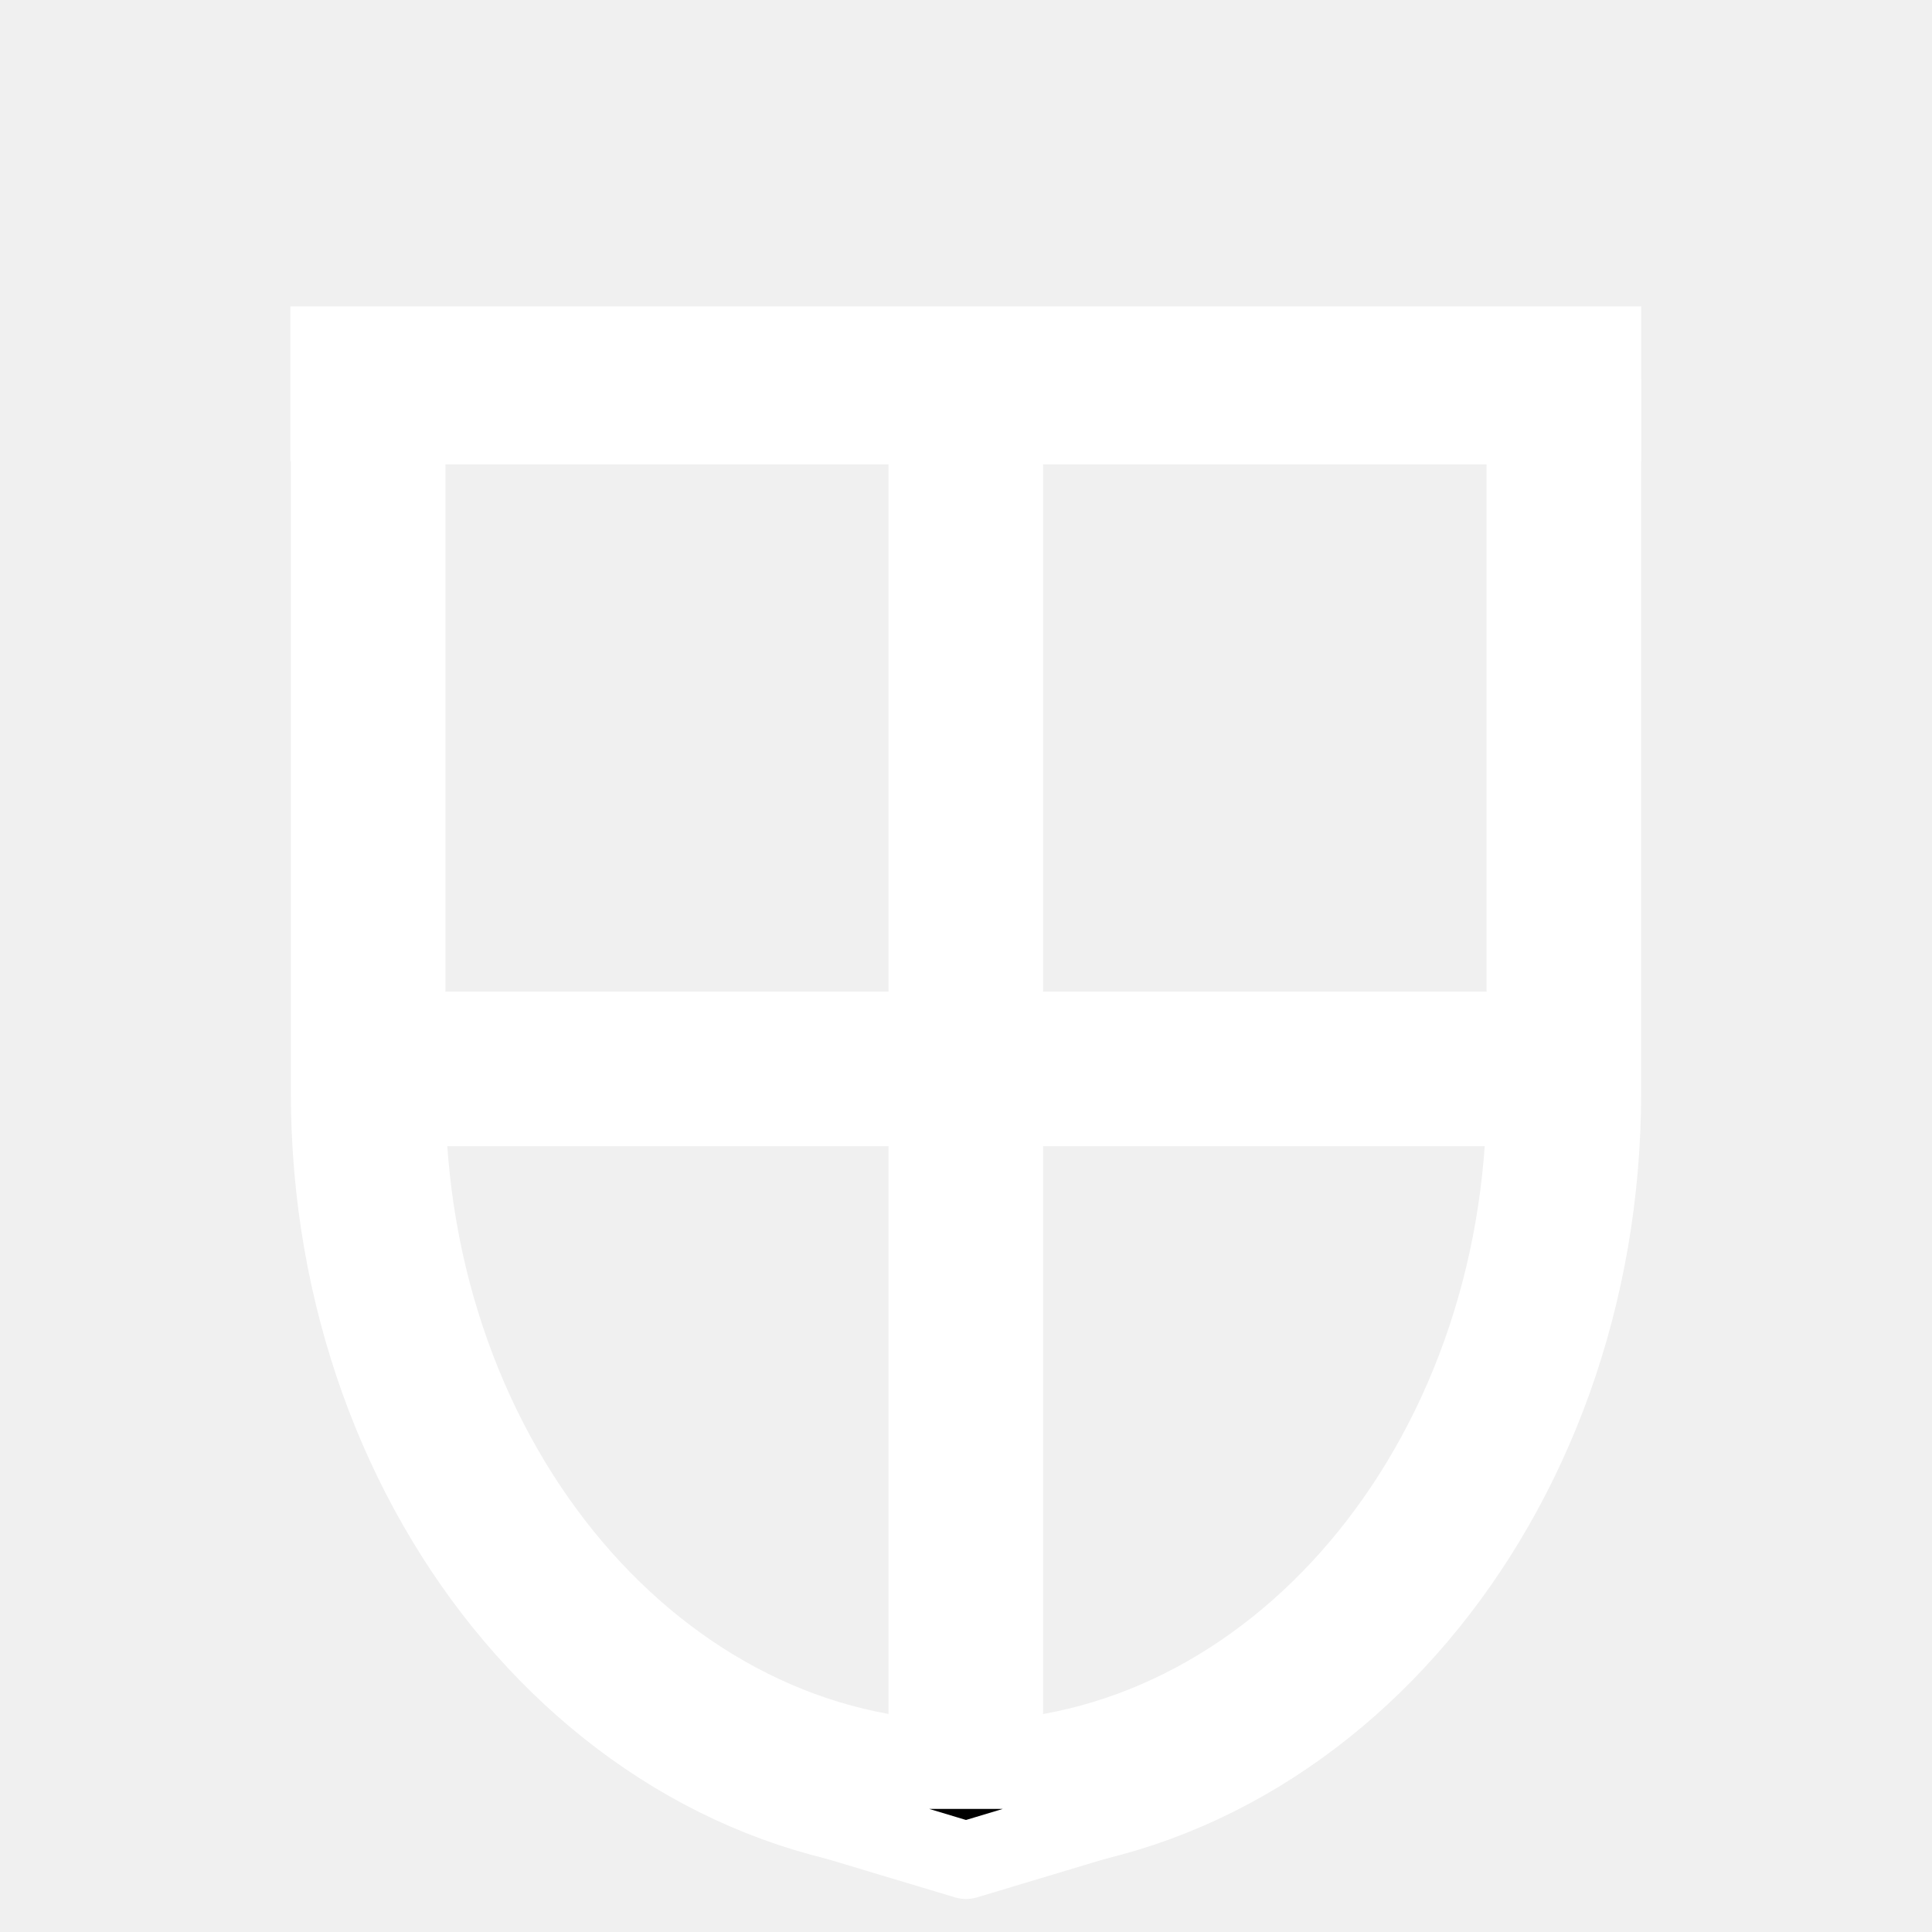
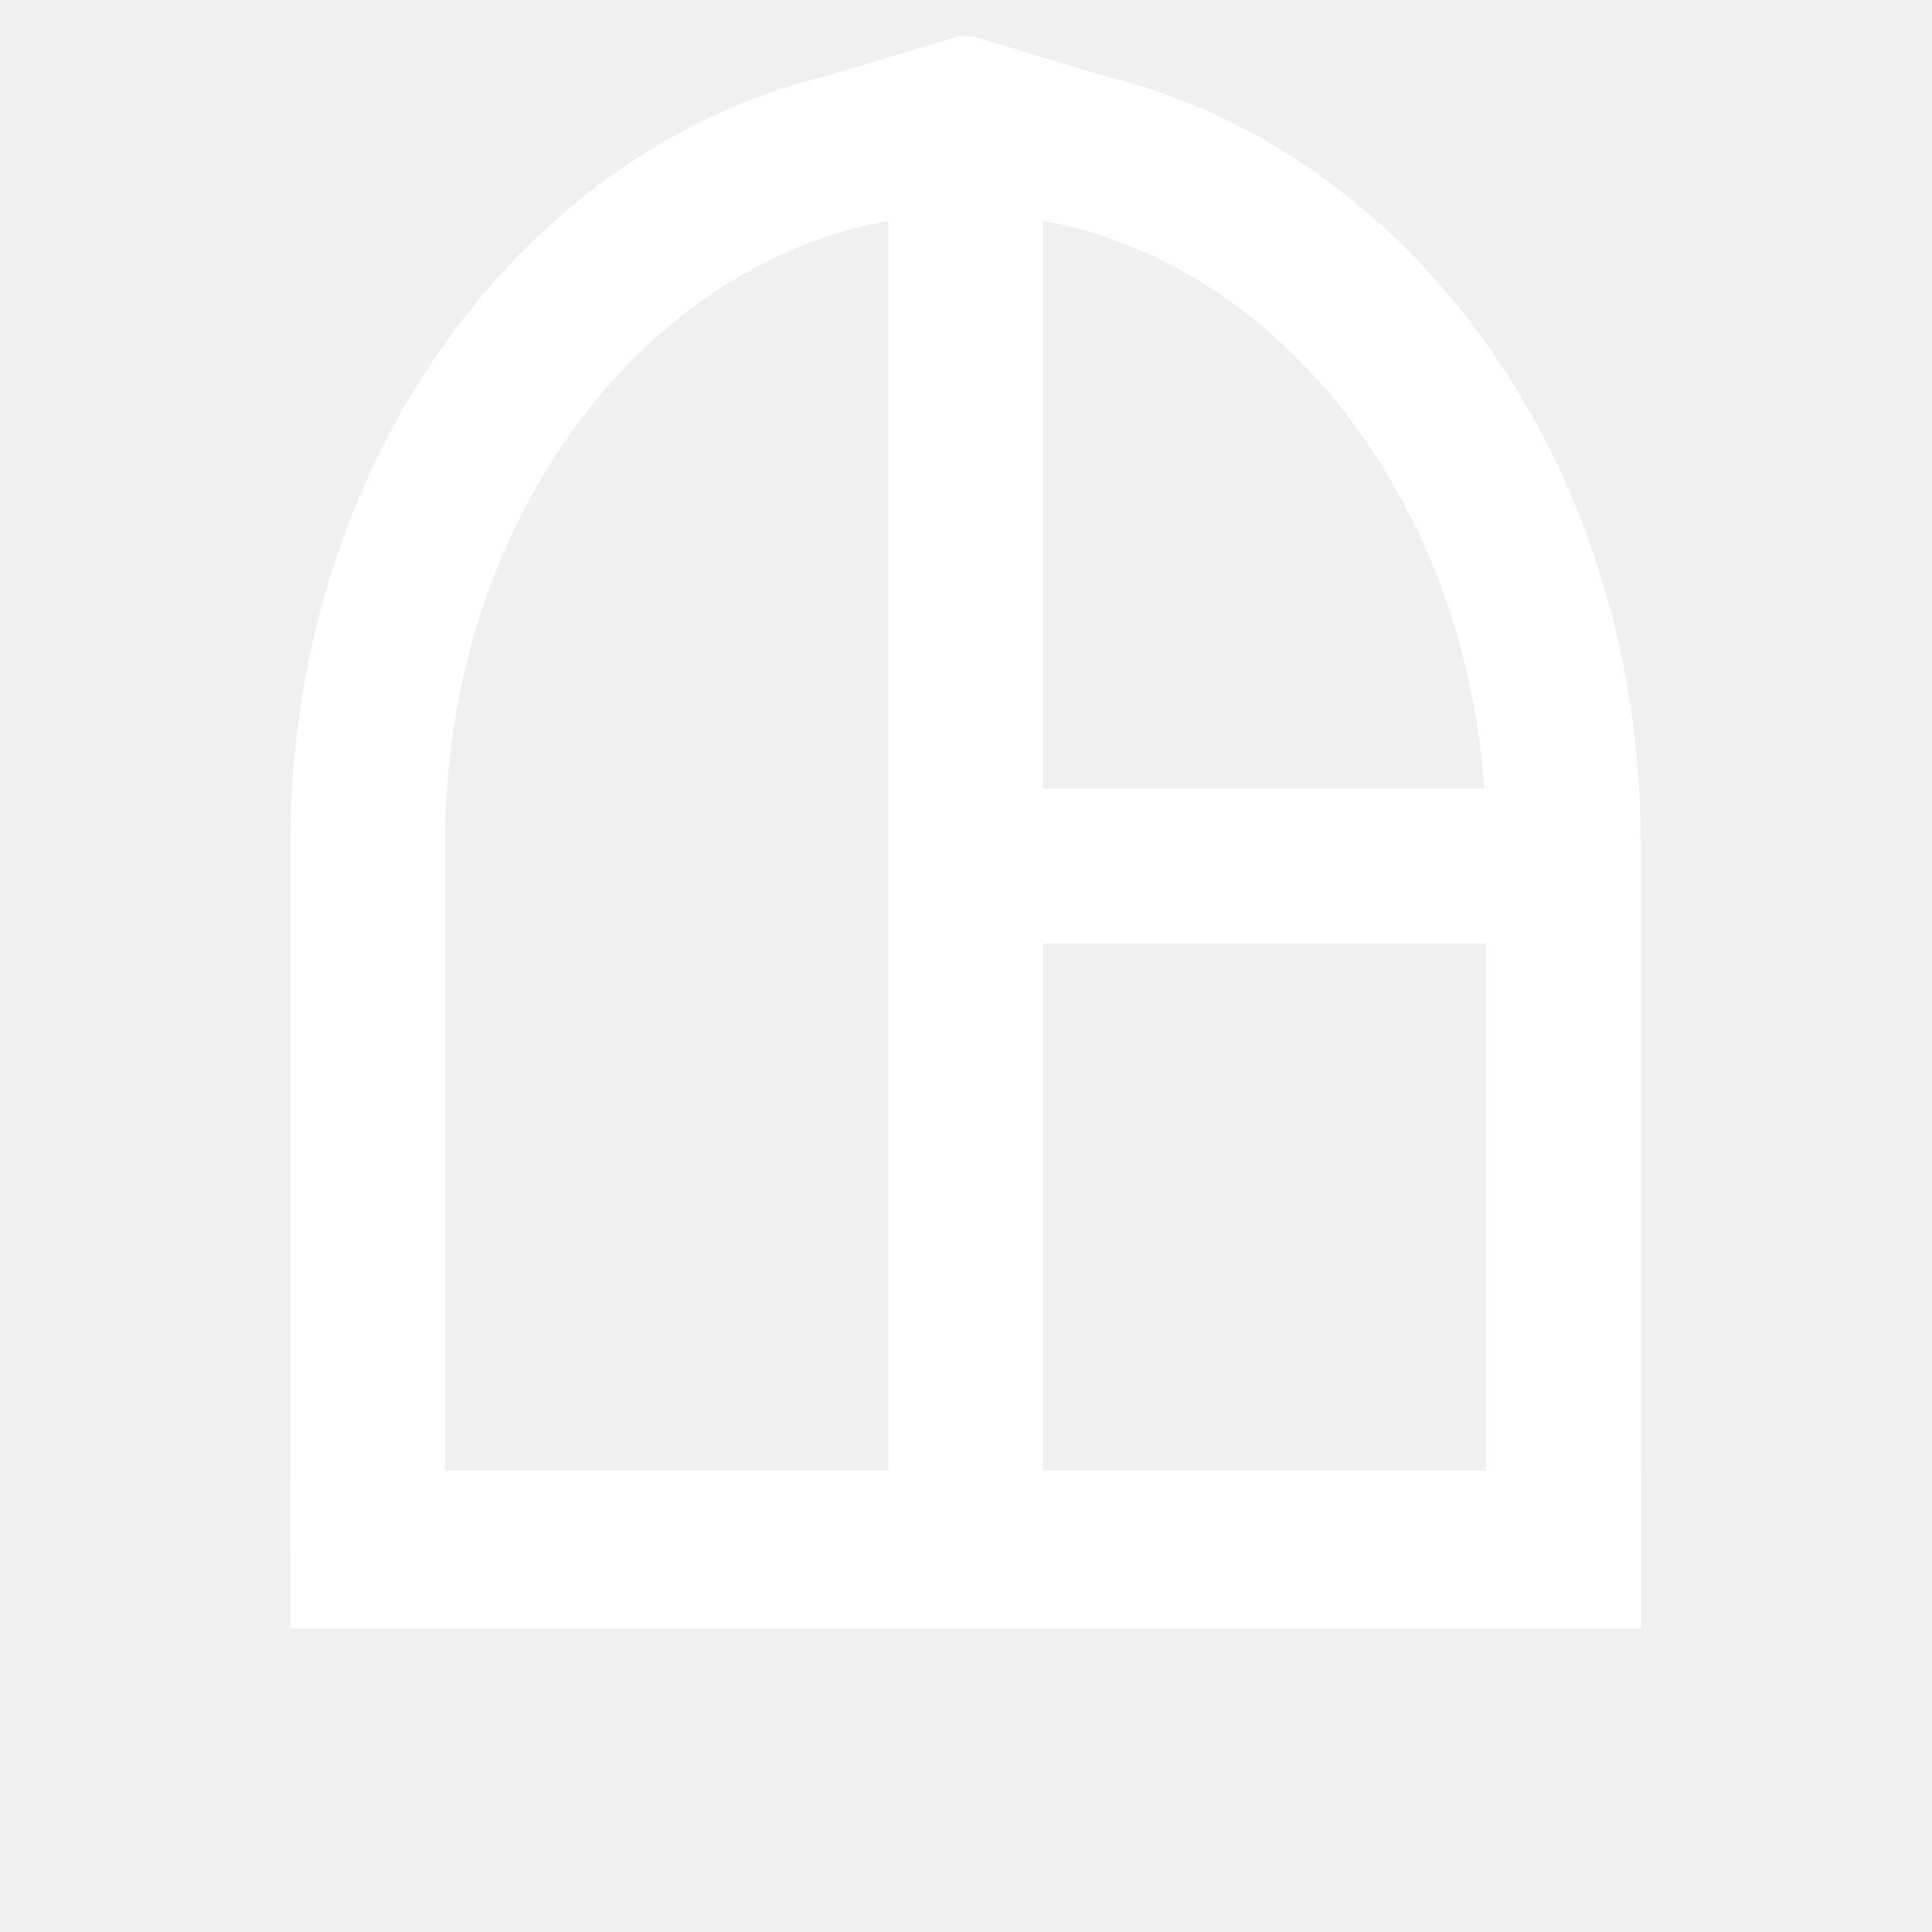
<svg xmlns="http://www.w3.org/2000/svg" version="1.1" viewBox="0.0 0.0 100.0 100.0" fill="none" stroke="none" stroke-linecap="square" stroke-miterlimit="10">
  <clipPath id="p.0">
    <path d="m0 0l100.0 0l0 100.0l-100.0 0l0 -100.0z" clip-rule="nonzero" />
  </clipPath>
  <g clip-path="url(#p.0)">
    <path fill="#000000" fill-opacity="0.0" d="m0 0l100.0 0l0 100.0l-100.0 0z" fill-rule="evenodd" />
-     <path fill="#000000" fill-opacity="0.0" d="m0.866 50.0l0 0c0 -27.136 21.998 -49.134 49.134 -49.134l0 0c13.031 0 25.528 5.177 34.743 14.391c9.214 9.214 14.391 21.712 14.391 34.743l0 0c0 27.136 -21.998 49.134 -49.134 49.134l0 0c-27.136 0 -49.134 -21.998 -49.134 -49.134z" fill-rule="evenodd" />
-     <path fill="#000000" fill-opacity="0.0" d="m80.945 20.034l0 36.52l0 0c0 20.169 -13.854 36.52 -30.945 36.52c-17.09 0 -30.945 -16.35 -30.945 -36.52l0 -36.52z" fill-rule="evenodd" />
-     <path stroke="#ffffff" stroke-width="8.0" stroke-linejoin="round" stroke-linecap="butt" d="m80.945 20.034l0 36.52l0 0c0 20.169 -13.854 36.52 -30.945 36.52c-17.09 0 -30.945 -16.35 -30.945 -36.52l0 -36.52z" fill-rule="evenodd" />
-     <path fill="#000000" fill-opacity="0.0" d="m49.99 21.357l0 72.157" fill-rule="evenodd" />
-     <path stroke="#ffffff" stroke-width="8.0" stroke-linejoin="round" stroke-linecap="butt" d="m49.99 21.357l0 72.157" fill-rule="evenodd" />
-     <path fill="#000000" fill-opacity="0.0" d="m19.055 55.327l61.89 0" fill-rule="evenodd" />
-     <path stroke="#ffffff" stroke-width="8.0" stroke-linejoin="round" stroke-linecap="butt" d="m19.055 55.327l61.89 0" fill-rule="evenodd" />
-     <path fill="#000000" fill-opacity="0.0" d="m15.028 19.859l69.921 0" fill-rule="evenodd" />
-     <path stroke="#ffffff" stroke-width="8.0" stroke-linejoin="round" stroke-linecap="butt" d="m15.028 19.859l69.921 0" fill-rule="evenodd" />
-     <path fill="#000000" d="m57.449 91.629l0 2.423l-7.449 2.238l-7.449 -2.238l0 -2.423z" fill-rule="evenodd" />
-     <path stroke="#ffffff" stroke-width="4.0" stroke-linejoin="round" stroke-linecap="butt" d="m57.449 91.629l0 2.423l-7.449 2.238l-7.449 -2.238l0 -2.423z" fill-rule="evenodd" />
+     <path fill="#000000" fill-opacity="0.0" d="m50.0 0.866l0 0c27.136 0 49.134 21.998 49.134 49.134l0 0c0 13.031 -5.177 25.528 -14.391 34.743c-9.214 9.214 -21.712 14.391 -34.743 14.391l0 0c-27.136 0 -49.134 -21.998 -49.134 -49.134l0 0c0 -27.136 21.998 -49.134 49.134 -49.134z" fill-rule="evenodd" />
+     <path fill="#000000" fill-opacity="0.0" d="m19.033 80.115l0 -36.52l0 0c0 -20.169 13.854 -36.52 30.945 -36.52c17.09 0 30.945 16.35 30.945 36.52l0 36.52z" fill-rule="evenodd" />
+     <path stroke="#ffffff" stroke-width="8.0" stroke-linejoin="round" stroke-linecap="butt" d="m19.033 80.115l0 -36.52l0 0c0 -20.169 13.854 -36.52 30.945 -36.52c17.09 0 30.945 16.35 30.945 36.52l0 36.52z" fill-rule="evenodd" />
+     <path fill="#000000" fill-opacity="0.0" d="m49.988 78.792l0 -72.157" fill-rule="evenodd" />
+     <path stroke="#ffffff" stroke-width="8.0" stroke-linejoin="round" stroke-linecap="butt" d="m49.988 78.792l0 -72.157" fill-rule="evenodd" />
+     <path fill="#000000" fill-opacity="0.0" d="m80.923 44.822l-29.228 0" fill-rule="evenodd" />
+     <path stroke="#ffffff" stroke-width="8.0" stroke-linejoin="round" stroke-linecap="butt" d="m80.923 44.822l-29.228 0" fill-rule="evenodd" />
+     <path fill="#000000" fill-opacity="0.0" d="m84.95 80.291l-69.921 0" fill-rule="evenodd" />
+     <path stroke="#ffffff" stroke-width="8.0" stroke-linejoin="round" stroke-linecap="butt" d="m84.95 80.291l-69.921 0" fill-rule="evenodd" />
+     <path fill="#000000" fill-opacity="0.0" d="m42.529 8.52l0 -2.423l7.449 -2.238l7.449 2.238l0 2.423z" fill-rule="evenodd" />
+     <path stroke="#ffffff" stroke-width="4.0" stroke-linejoin="round" stroke-linecap="butt" d="m42.529 8.52l0 -2.423l7.449 -2.238l7.449 2.238l0 2.423z" fill-rule="evenodd" />
  </g>
</svg>
